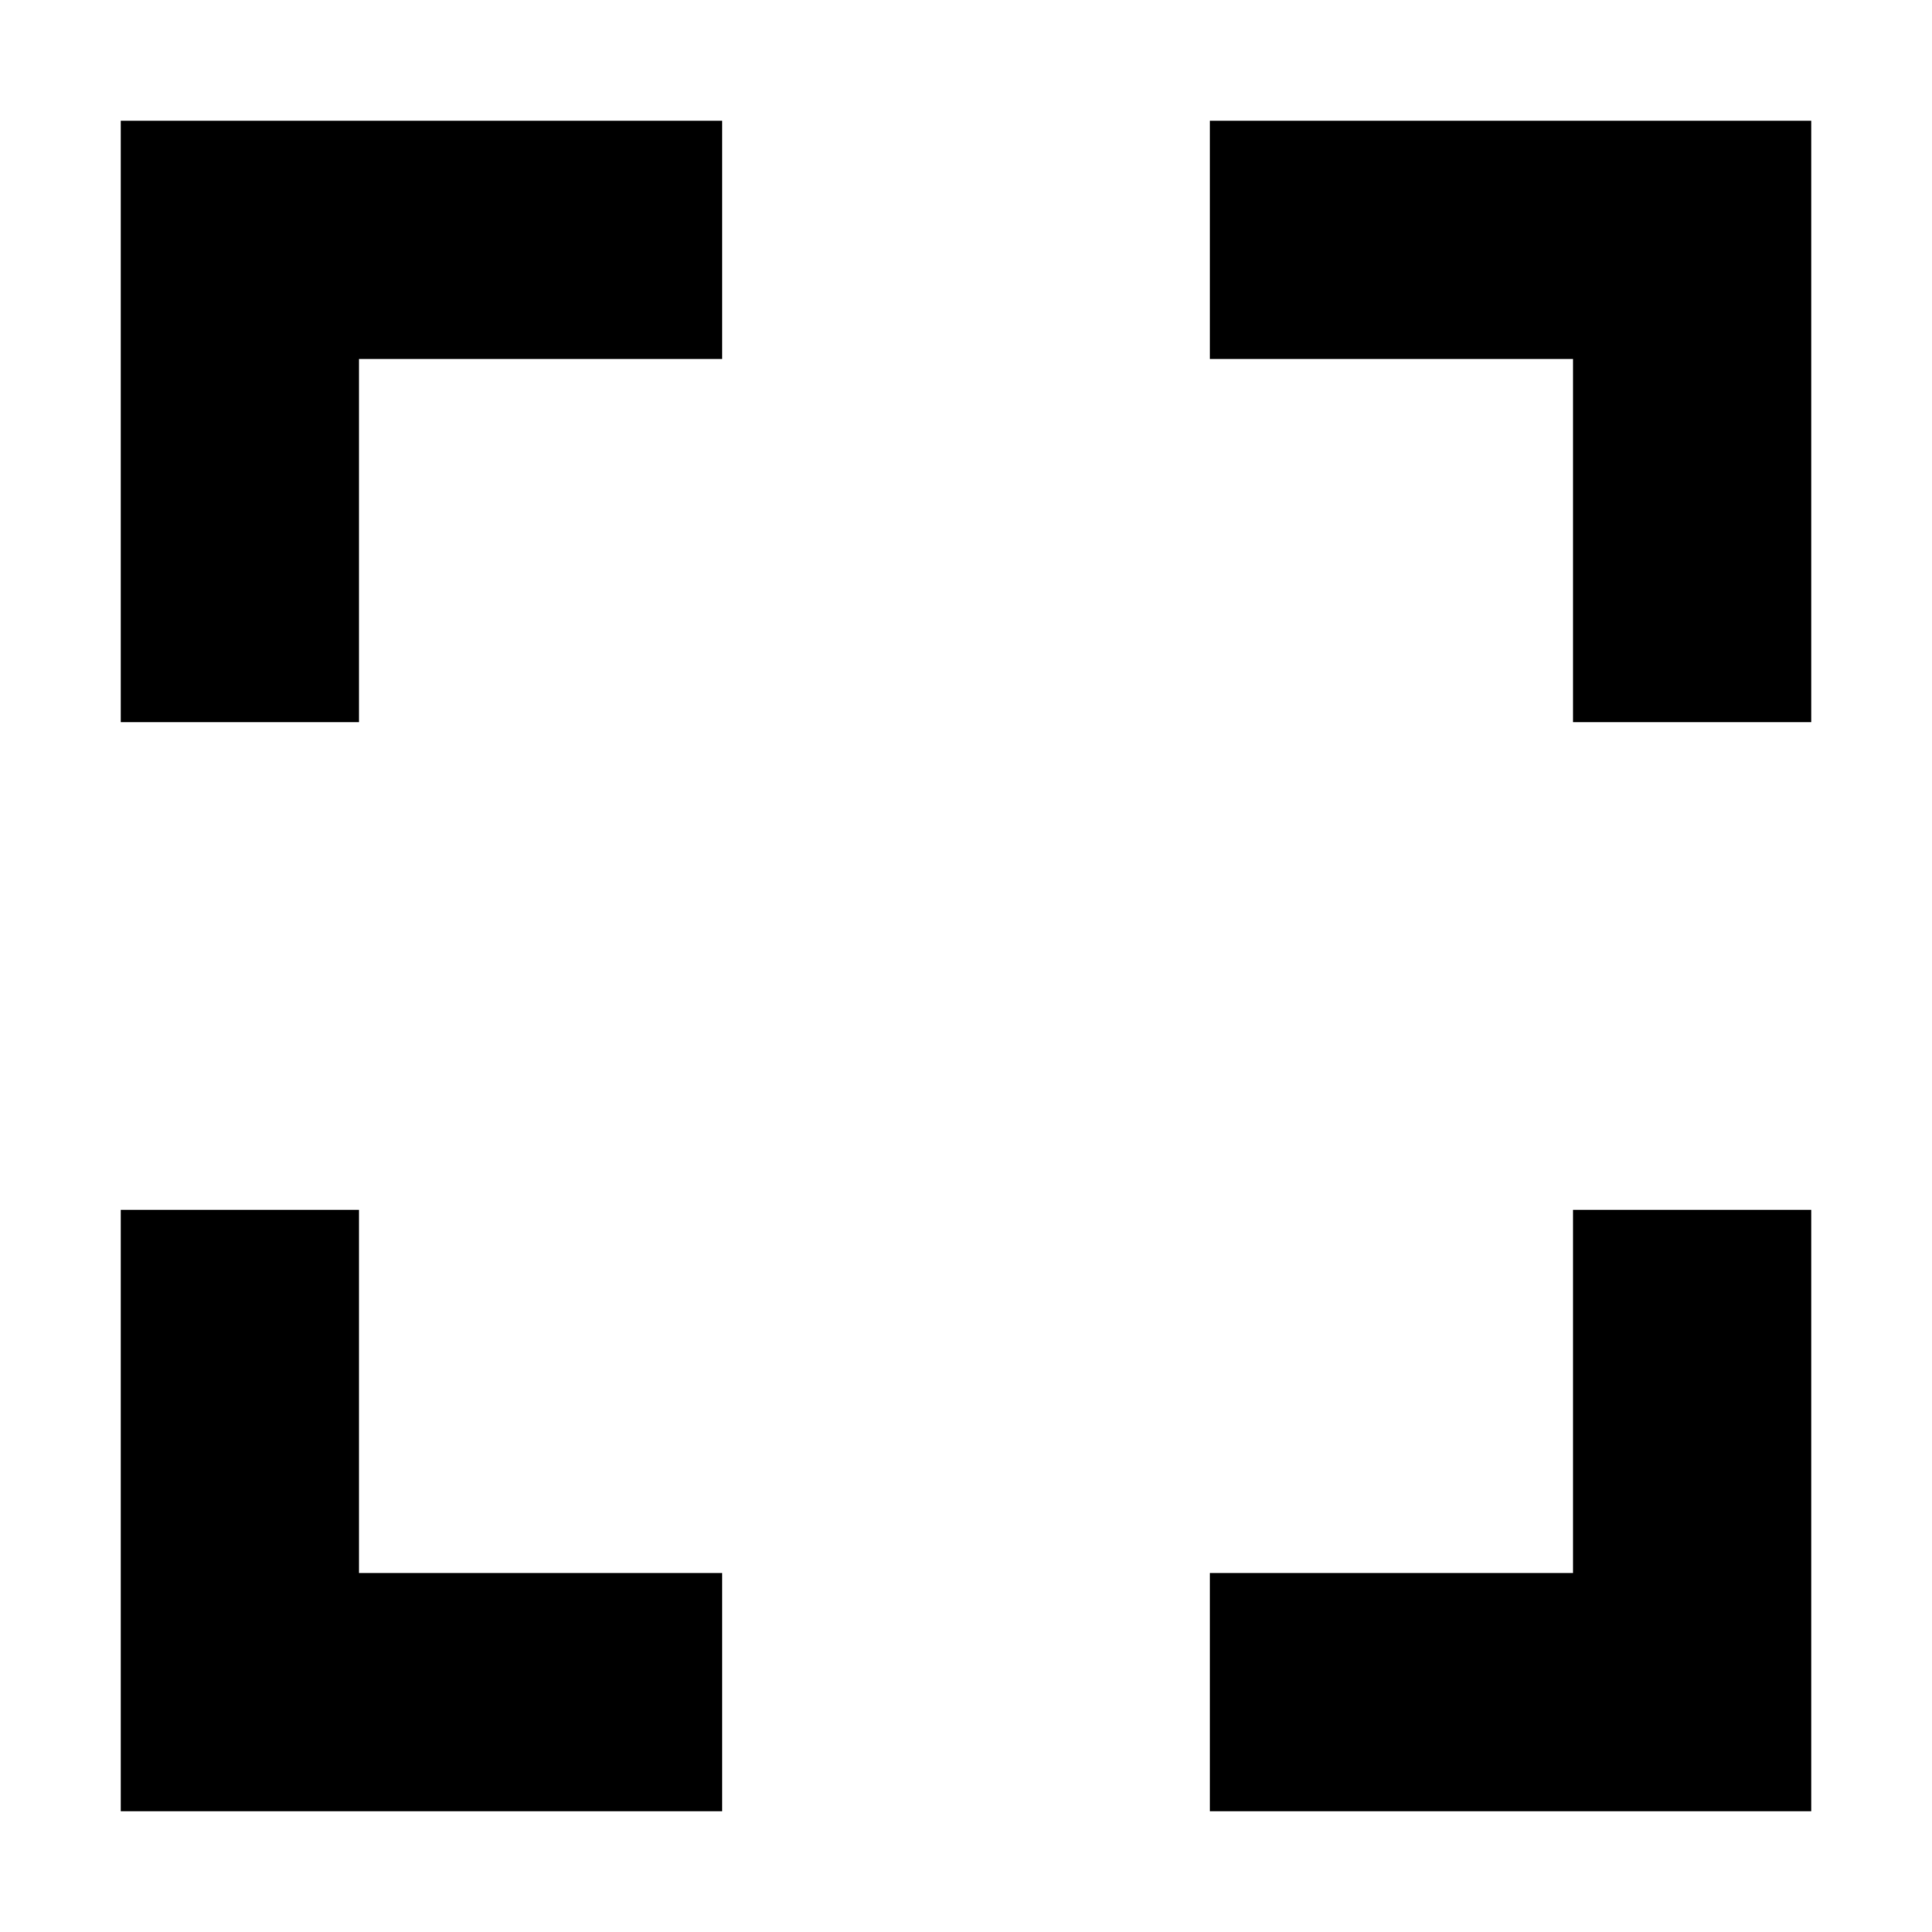
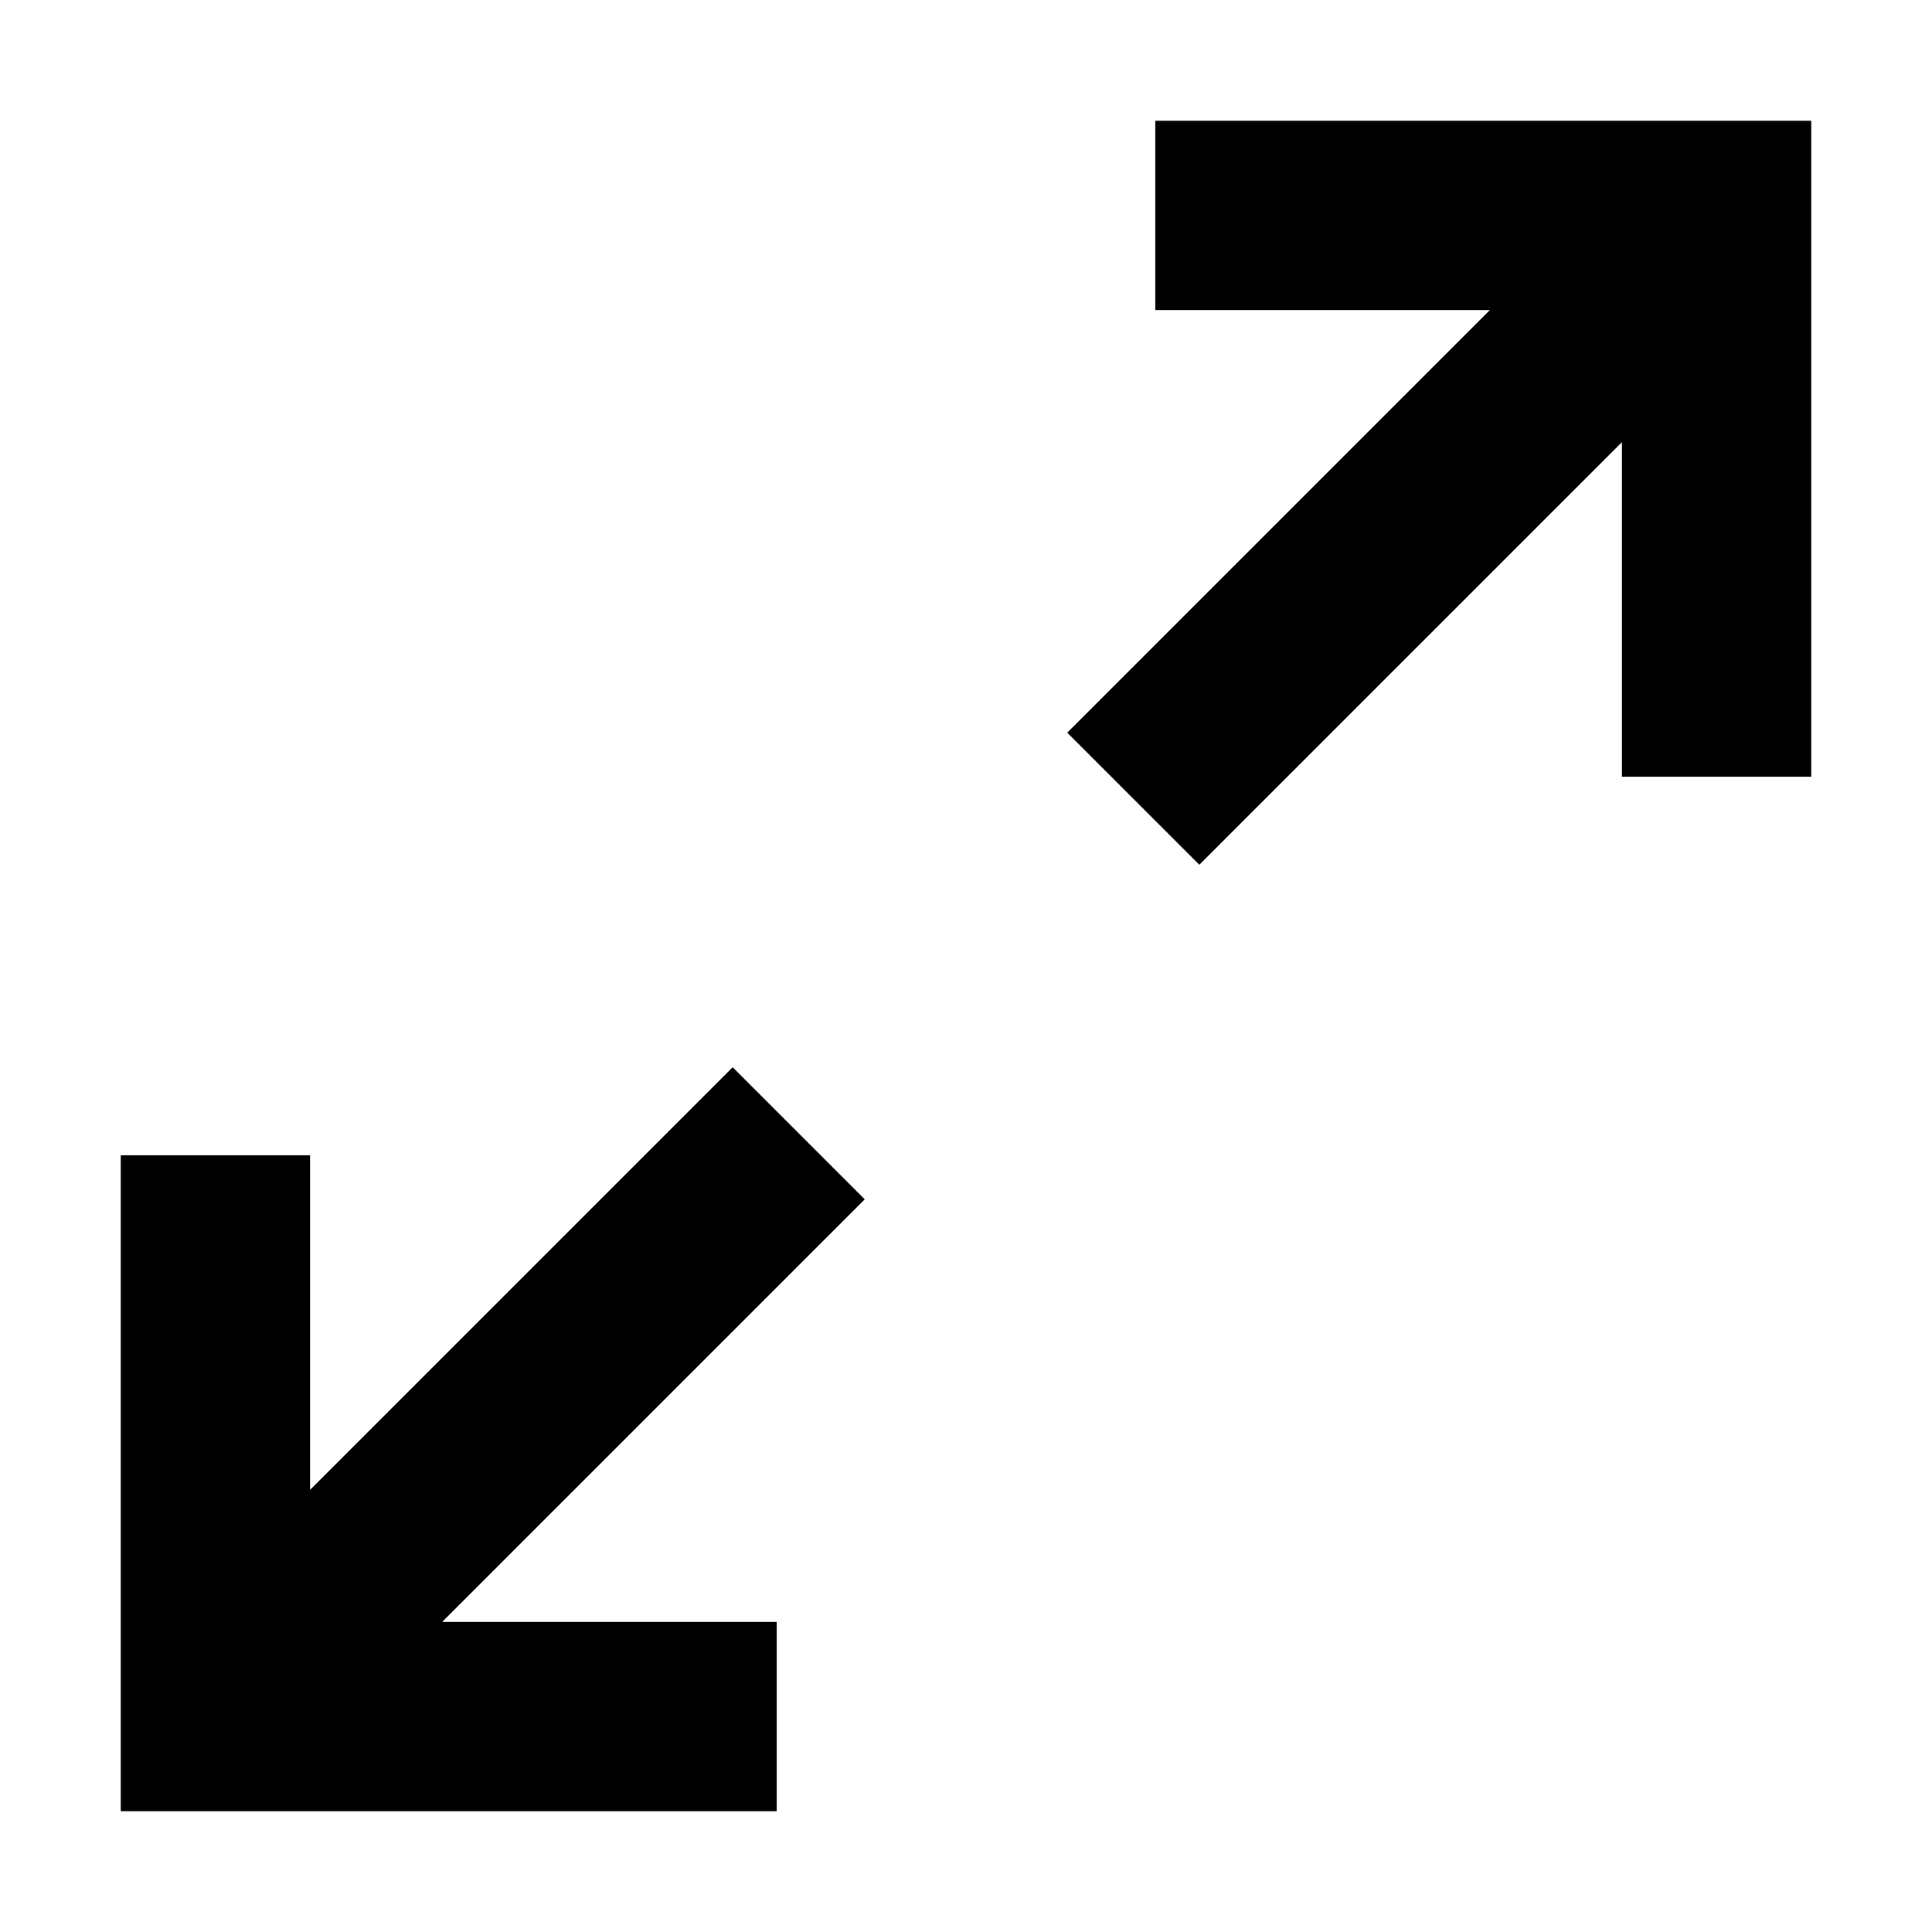
- <svg xmlns="http://www.w3.org/2000/svg" t="1676613468074" class="icon" viewBox="0 0 1024 1024" version="1.1" p-id="3995" width="200" height="200">
-   <path d="M382.71 833.72V960H64V641.29h126.28v192.43h192.43z m451.01-192.43H960V960H641.29V833.72h192.43V641.29zM641.29 64H960v318.71H833.72V190.28H641.29V64zM64 64h318.71v126.28H190.28v192.43H64V64z" p-id="3996" />
+ <svg xmlns="http://www.w3.org/2000/svg" t="1791861171366" class="icon" viewBox="0 0 1024 1024" version="1.1" p-id="4107" width="200" height="200">
+   <path d="M635.67 458.33l224-224v177.34H960V64H612.33v100.33h177.33l-224 224 70.01 70zM411.67 960V859.67H234.33l224-224-70-70-224 224V612.33H64V960h347.67z" p-id="4108" />
</svg>
